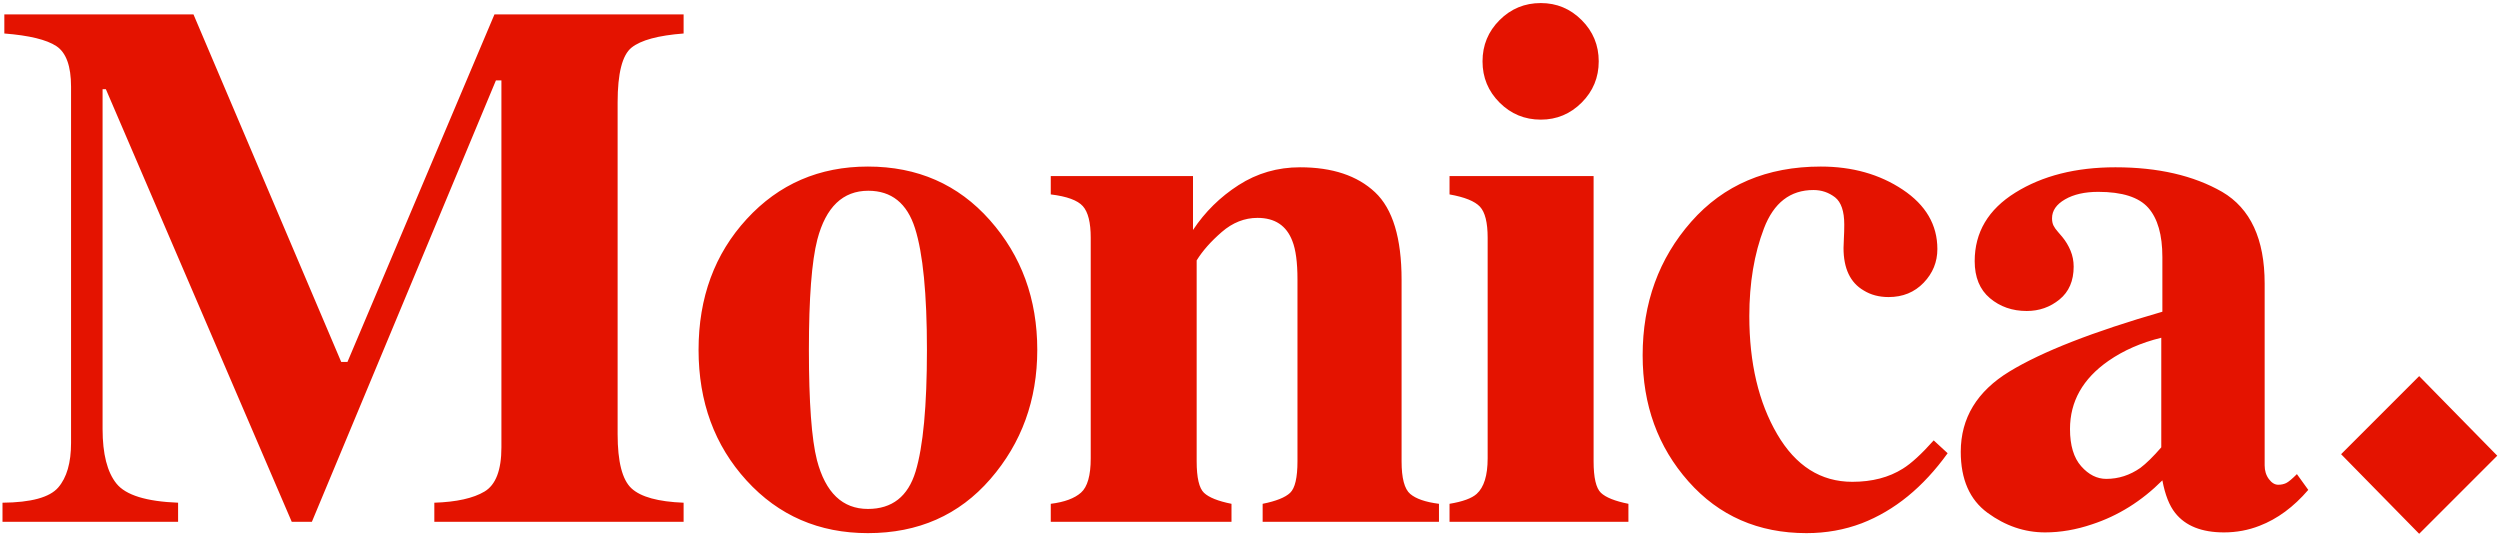
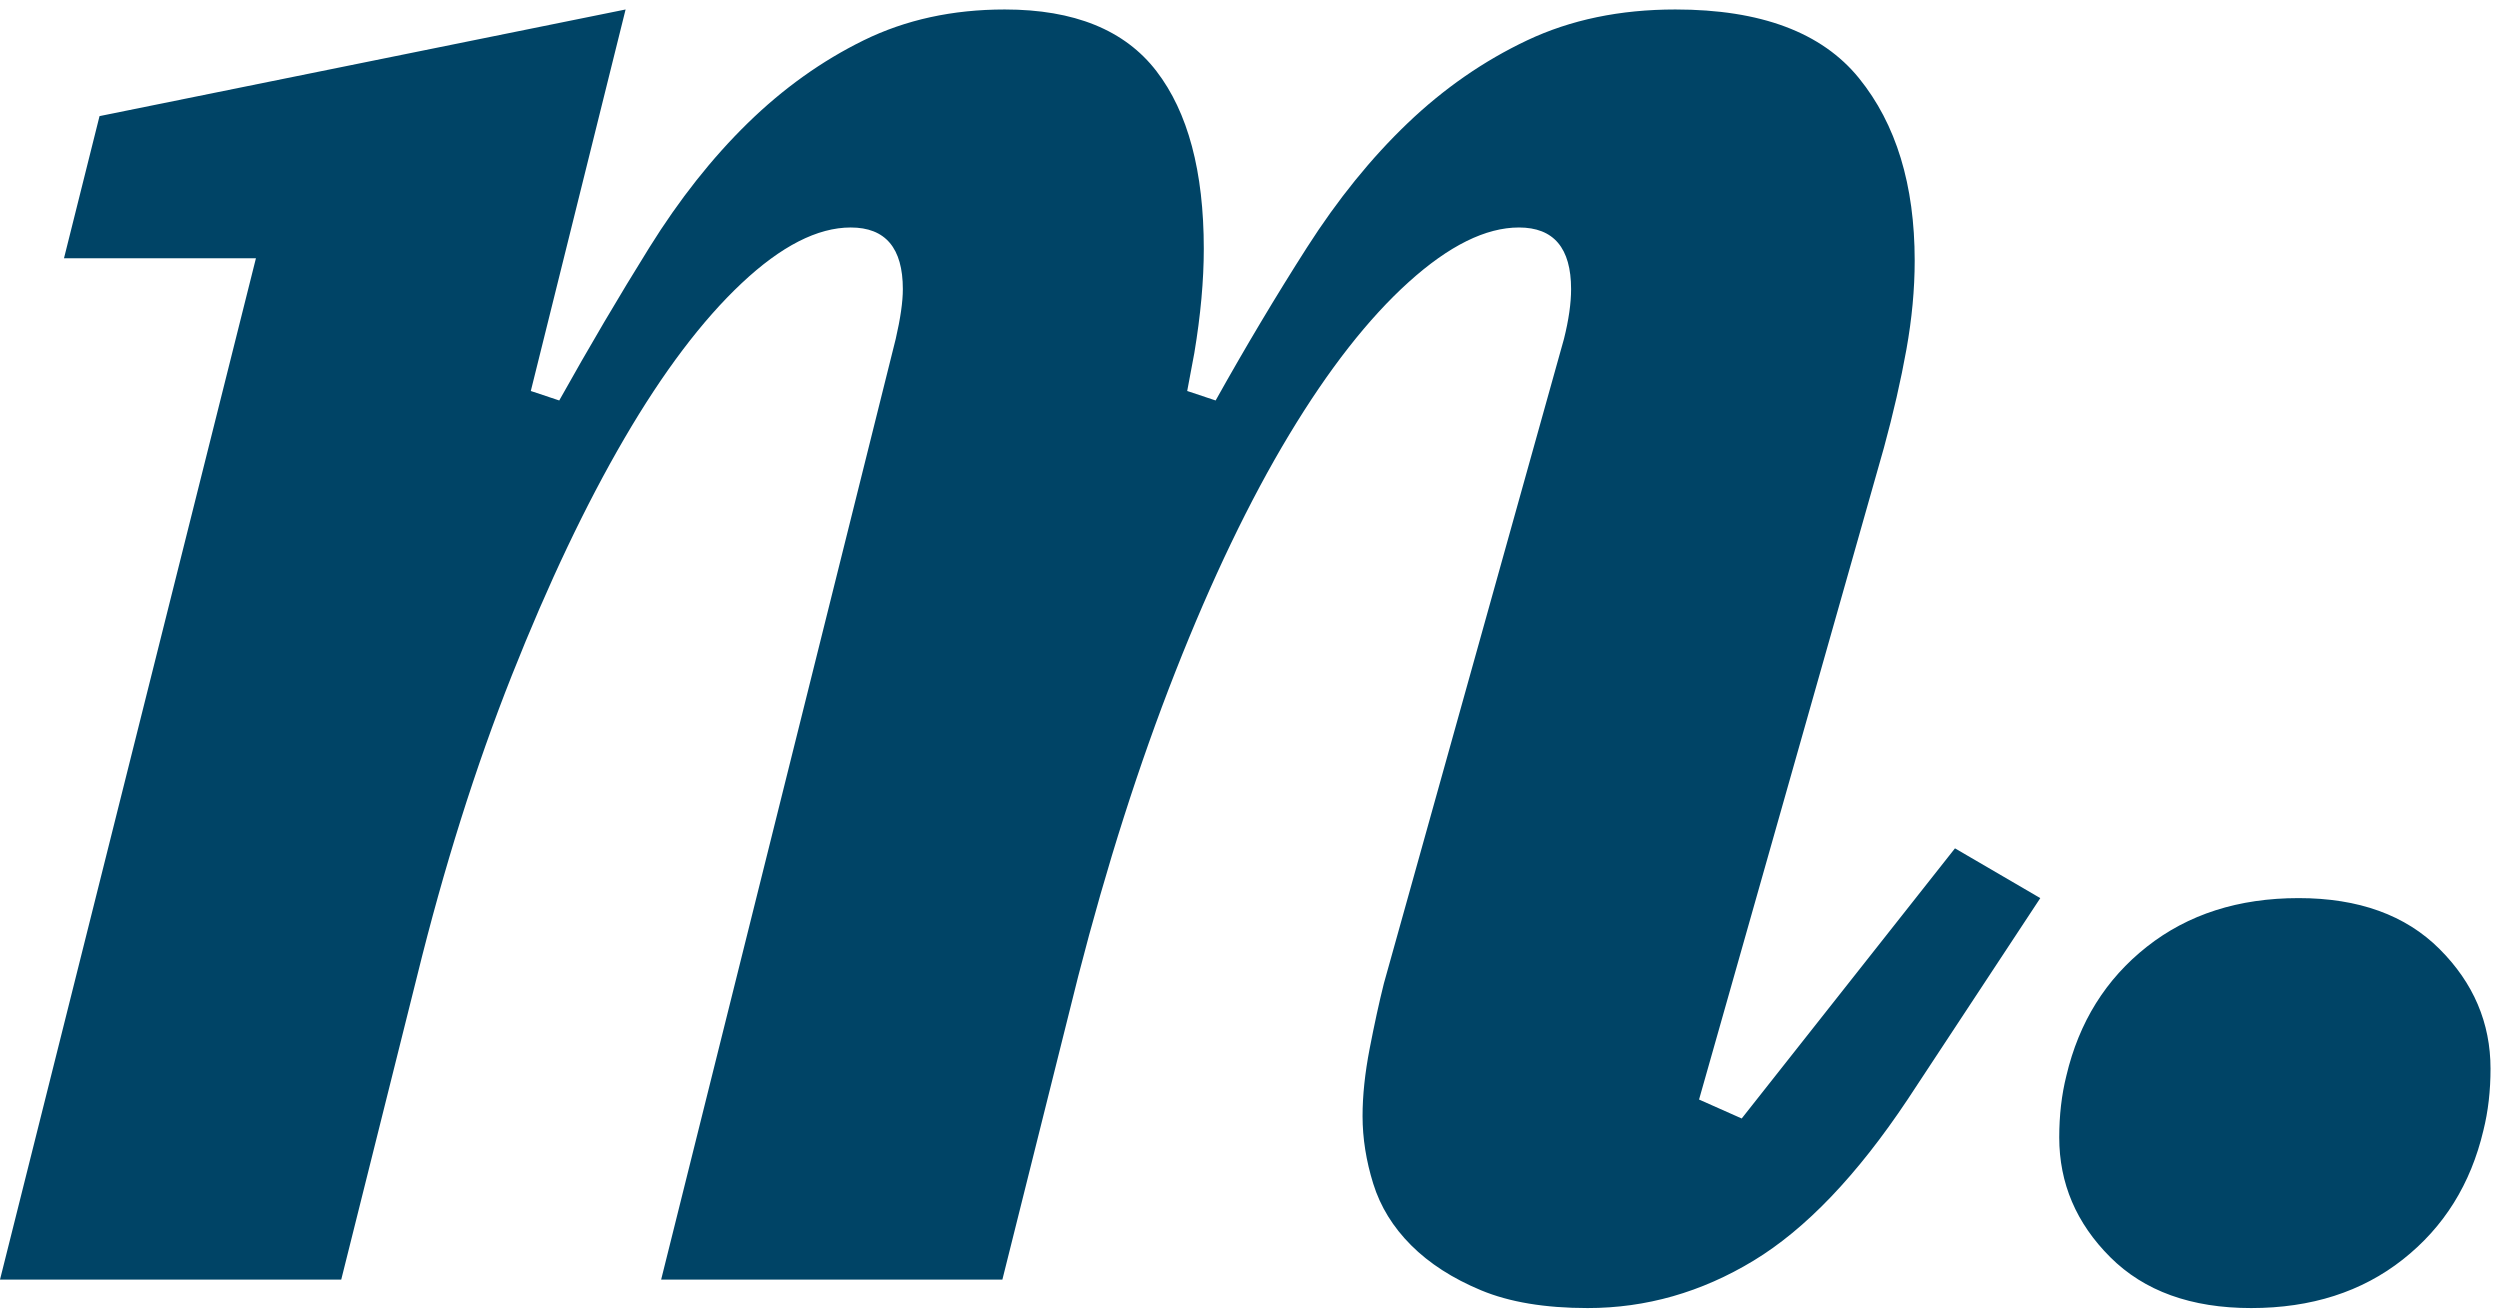
- <svg xmlns="http://www.w3.org/2000/svg" width="666px" height="143px" viewBox="0 0 666 143" version="1.1">
+ <svg xmlns="http://www.w3.org/2000/svg" width="211px" height="111px" viewBox="0 0 211 111" version="1.1">
  <g id="Page-1" stroke="none" stroke-width="1" fill="none" fill-rule="evenodd">
-     <g id="Desktop-HD-Copy-2" transform="translate(-387, -449)" fill="#E41300" fill-rule="nonzero">
-       <path d="M434.444,588 L434.444,582.922 C425.98,582.596 420.511,580.904 418.038,577.844 C415.564,574.784 414.327,569.934 414.327,563.293 L414.327,563.293 L414.327,472.766 L415.205,472.766 L464.717,588 L470.088,588 L519.112,470.422 L520.577,470.422 L520.577,568.176 C520.577,574.23 519.079,578.153 516.084,579.943 C513.09,581.734 508.63,582.727 502.705,582.922 L502.705,582.922 L502.705,588 L569.112,588 L569.112,582.922 C562.341,582.661 557.718,581.392 555.245,579.113 C552.771,576.835 551.534,572.017 551.534,564.66 L551.534,564.66 L551.534,476.281 C551.534,468.534 552.771,463.667 555.245,461.682 C557.718,459.696 562.341,458.443 569.112,457.922 L569.112,457.922 L569.112,452.844 L518.721,452.844 L479.561,545.422 L477.901,545.422 L438.545,452.844 L388.155,452.844 L388.155,457.922 C394.795,458.443 399.418,459.566 402.022,461.291 C404.626,463.016 405.928,466.613 405.928,472.082 L405.928,472.082 L405.928,567.004 C405.928,572.277 404.789,576.232 402.51,578.869 C400.232,581.506 395.284,582.857 387.666,582.922 L387.666,582.922 L387.666,588 L434.444,588 Z M618.213,591.027 C631.625,591.027 642.497,586.226 650.83,576.623 C659.164,567.02 663.33,555.546 663.33,542.199 C663.33,528.658 659.115,517.134 650.684,507.629 C642.253,498.124 631.429,493.371 618.213,493.371 C605.258,493.371 594.499,498.026 585.938,507.336 C577.377,516.646 573.096,528.267 573.096,542.199 C573.096,556.066 577.36,567.671 585.889,577.014 C594.418,586.356 605.192,591.027 618.213,591.027 Z M618.213,584.582 C611.442,584.582 606.918,580.253 604.639,571.594 C603.207,565.995 602.491,556.197 602.491,542.199 C602.491,528.397 603.239,518.599 604.737,512.805 C607.015,504.146 611.54,499.816 618.311,499.816 C624.496,499.816 628.646,503.153 630.762,509.826 C632.878,516.499 633.936,527.29 633.936,542.199 C633.936,557.173 632.927,567.98 630.909,574.621 C628.89,581.262 624.659,584.582 618.213,584.582 Z M715.069,588 L715.069,583.215 C711.488,582.499 709.047,581.522 707.745,580.285 C706.442,579.048 705.791,576.249 705.791,571.887 L705.791,571.887 L705.791,518.371 C707.354,515.832 709.584,513.309 712.481,510.803 C715.378,508.296 718.552,507.043 722.002,507.043 C726.625,507.043 729.717,509.094 731.28,513.195 C732.191,515.474 732.647,518.892 732.647,523.449 L732.647,523.449 L732.647,571.887 C732.647,576.249 731.996,579.048 730.694,580.285 C729.392,581.522 726.95,582.499 723.37,583.215 L723.37,583.215 L723.37,588 L770.342,588 L770.342,583.215 C766.761,582.759 764.206,581.88 762.676,580.578 C761.146,579.276 760.381,576.379 760.381,571.887 L760.381,571.887 L760.381,523.547 C760.381,512.414 758.021,504.634 753.301,500.207 C748.581,495.78 741.924,493.566 733.33,493.566 C727.341,493.566 721.888,495.145 716.973,498.303 C712.058,501.46 708.005,505.448 704.815,510.266 L704.815,510.266 L704.815,495.91 L666.924,495.91 L666.924,500.793 C671.221,501.314 674.069,502.355 675.469,503.918 C676.869,505.48 677.569,508.28 677.569,512.316 L677.569,512.316 L677.569,571.105 C677.569,575.663 676.706,578.706 674.981,580.236 C673.256,581.766 670.57,582.759 666.924,583.215 L666.924,583.215 L666.924,588 L715.069,588 Z M797.471,480.871 C801.703,480.871 805.332,479.357 808.36,476.33 C811.387,473.303 812.901,469.641 812.901,465.344 C812.901,461.047 811.387,457.385 808.36,454.357 C805.332,451.33 801.703,449.816 797.471,449.816 C793.174,449.816 789.512,451.33 786.485,454.357 C783.457,457.385 781.944,461.047 781.944,465.344 C781.944,469.641 783.457,473.303 786.485,476.33 C789.512,479.357 793.174,480.871 797.471,480.871 Z M820.811,588 L820.811,583.215 C817.23,582.499 814.789,581.522 813.487,580.285 C812.185,579.048 811.534,576.249 811.534,571.887 L811.534,571.887 L811.534,495.91 L773.155,495.91 L773.155,500.793 C777.191,501.509 779.893,502.6 781.26,504.064 C782.627,505.529 783.311,508.28 783.311,512.316 L783.311,512.316 L783.311,571.105 C783.311,575.663 782.334,578.82 780.381,580.578 C779.079,581.75 776.67,582.629 773.155,583.215 L773.155,583.215 L773.155,588 L820.811,588 Z M868.252,591.027 C873.461,591.027 878.376,590.148 882.998,588.391 C891.722,585.005 899.34,578.788 905.85,569.738 L905.85,569.738 L902.139,566.32 C898.884,569.966 896.149,572.473 893.936,573.84 C890.225,576.184 885.733,577.355 880.459,577.355 C872.061,577.355 865.388,573.124 860.44,564.66 C855.492,556.197 853.018,545.715 853.018,533.215 C853.018,524.426 854.32,516.63 856.924,509.826 C859.528,503.023 863.923,499.621 870.108,499.621 C872.256,499.621 874.177,500.272 875.87,501.574 C877.497,502.876 878.311,505.285 878.311,508.801 C878.311,510.103 878.278,511.324 878.213,512.463 C878.148,513.602 878.116,514.465 878.116,515.051 C878.116,520.52 879.906,524.296 883.487,526.379 C885.375,527.551 887.588,528.137 890.127,528.137 C893.903,528.137 897.012,526.867 899.454,524.328 C901.895,521.789 903.116,518.794 903.116,515.344 C903.116,508.898 900.039,503.625 893.887,499.523 C887.735,495.422 880.459,493.371 872.061,493.371 C857.673,493.371 846.166,498.27 837.539,508.068 C828.913,517.867 824.6,529.732 824.6,543.664 C824.6,556.88 828.669,568.078 836.807,577.258 C844.945,586.438 855.427,591.027 868.252,591.027 Z M979.463,590.832 C982.784,590.832 985.941,590.246 988.936,589.074 C993.689,587.251 998.018,584.061 1001.924,579.504 L1001.924,579.504 L998.897,575.305 C997.595,576.607 996.635,577.404 996.016,577.697 C995.398,577.99 994.698,578.137 993.916,578.137 C993.005,578.137 992.175,577.632 991.426,576.623 C990.677,575.614 990.303,574.393 990.303,572.961 L990.303,572.961 L990.303,524.523 C990.303,512.674 986.527,504.536 978.975,500.109 C971.358,495.747 961.885,493.566 950.557,493.566 C940.01,493.566 931.123,495.812 923.897,500.305 C916.67,504.797 913.057,510.884 913.057,518.566 C913.057,522.863 914.408,526.151 917.11,528.43 C919.812,530.708 923.083,531.848 926.924,531.848 C930.245,531.848 933.158,530.822 935.664,528.771 C938.171,526.721 939.424,523.807 939.424,520.031 C939.424,518.534 939.148,517.118 938.594,515.783 C938.041,514.449 937.308,513.228 936.397,512.121 L936.397,512.121 L935.225,510.754 C934.704,510.168 934.314,509.615 934.053,509.094 C933.793,508.573 933.663,507.922 933.663,507.141 C933.663,505.122 934.818,503.446 937.129,502.111 C939.44,500.777 942.386,500.109 945.967,500.109 C952.347,500.109 956.791,501.525 959.297,504.357 C961.804,507.189 963.057,511.568 963.057,517.492 L963.057,517.492 L963.057,532.043 C944.567,537.382 930.993,542.688 922.334,547.961 C913.676,553.234 909.346,560.363 909.346,569.348 C909.346,576.704 911.722,582.124 916.475,585.607 C921.228,589.09 926.338,590.832 931.807,590.832 C935.909,590.832 940.075,590.116 944.307,588.684 C951.273,586.405 957.523,582.499 963.057,576.965 C963.773,580.806 964.913,583.703 966.475,585.656 C969.209,589.107 973.539,590.832 979.463,590.832 Z M948.116,576.574 C945.642,576.574 943.412,575.451 941.426,573.205 C939.44,570.959 938.448,567.655 938.448,563.293 C938.448,555.936 941.866,549.882 948.702,545.129 C952.738,542.329 957.426,540.279 962.764,538.977 L962.764,538.977 L962.764,568.176 C960.616,570.65 958.76,572.473 957.198,573.645 C954.398,575.598 951.371,576.574 948.116,576.574 Z M1031.468,591.2 L1052.268,570.4 L1031.468,549.2 L1010.668,570 L1031.468,591.2 Z" id="Monica." />
+     <g id="Desktop-HD-Copy-4" transform="translate(-610, -480)" fill="#004466" fill-rule="nonzero">
+       <path d="M744,590.4 C748.933,590.4 753.6,589.067 758,586.4 C762.4,583.733 766.733,579.2 771,572.8 L771,572.8 L782.2,555.8 L775,551.6 L757,574.4 L753.4,572.8 L769,517.8 C769.8,514.867 770.433,512.1 770.9,509.5 C771.367,506.9 771.6,504.4 771.6,502 C771.6,495.6 770.033,490.467 766.9,486.6 C763.767,482.733 758.6,480.8 751.4,480.8 C746.733,480.8 742.567,481.667 738.9,483.4 C735.233,485.133 731.867,487.467 728.8,490.4 C725.733,493.333 722.9,496.833 720.3,500.9 C717.7,504.967 715.133,509.267 712.6,513.8 L712.6,513.8 L710.2,513 L710.8,509.8 C711.067,508.2 711.267,506.667 711.4,505.2 C711.533,503.733 711.6,502.333 711.6,501 C711.6,494.467 710.267,489.467 707.6,486 C704.933,482.533 700.667,480.8 694.8,480.8 C690.4,480.8 686.433,481.667 682.9,483.4 C679.367,485.133 676.1,487.467 673.1,490.4 C670.1,493.333 667.333,496.833 664.8,500.9 C662.267,504.967 659.733,509.267 657.2,513.8 L657.2,513.8 L654.8,513 L662.8,480.8 L618.4,489.8 L615.4,501.8 L631.6,501.8 L610,588 L638.8,588 L645.2,562.4 C647.467,553.2 650.133,544.733 653.2,537 C656.267,529.267 659.433,522.6 662.7,517 C665.967,511.4 669.267,507.033 672.6,503.9 C675.933,500.767 679,499.2 681.8,499.2 C684.733,499.2 686.2,500.933 686.2,504.4 C686.2,505.467 686,506.867 685.6,508.6 L685.6,508.6 L665.8,588 L694.6,588 L701,562.4 C703.4,553.067 706.133,544.5 709.2,536.7 C712.267,528.9 715.467,522.233 718.8,516.7 C722.133,511.167 725.5,506.867 728.9,503.8 C732.3,500.733 735.4,499.2 738.2,499.2 C741.133,499.2 742.6,500.933 742.6,504.4 C742.6,505.6 742.4,507 742,508.6 L742,508.6 L726.8,563 C726.4,564.6 726,566.433 725.6,568.5 C725.2,570.567 725,572.467 725,574.2 C725,576.067 725.3,577.967 725.9,579.9 C726.5,581.833 727.567,583.567 729.1,585.1 C730.633,586.633 732.6,587.9 735,588.9 C737.4,589.9 740.4,590.4 744,590.4 Z M800,590.4 C805.067,590.4 809.333,589.033 812.8,586.3 C816.267,583.567 818.533,579.933 819.6,575.4 C820,573.8 820.2,572.067 820.2,570.2 C820.2,566.333 818.767,562.967 815.9,560.1 C813.033,557.233 809.067,555.8 804,555.8 C798.933,555.8 794.667,557.167 791.2,559.9 C787.733,562.633 785.467,566.267 784.4,570.8 C784,572.4 783.8,574.133 783.8,576 C783.8,579.867 785.233,583.233 788.1,586.1 C790.967,588.967 794.933,590.4 800,590.4 Z" id="m." />
    </g>
  </g>
</svg>
